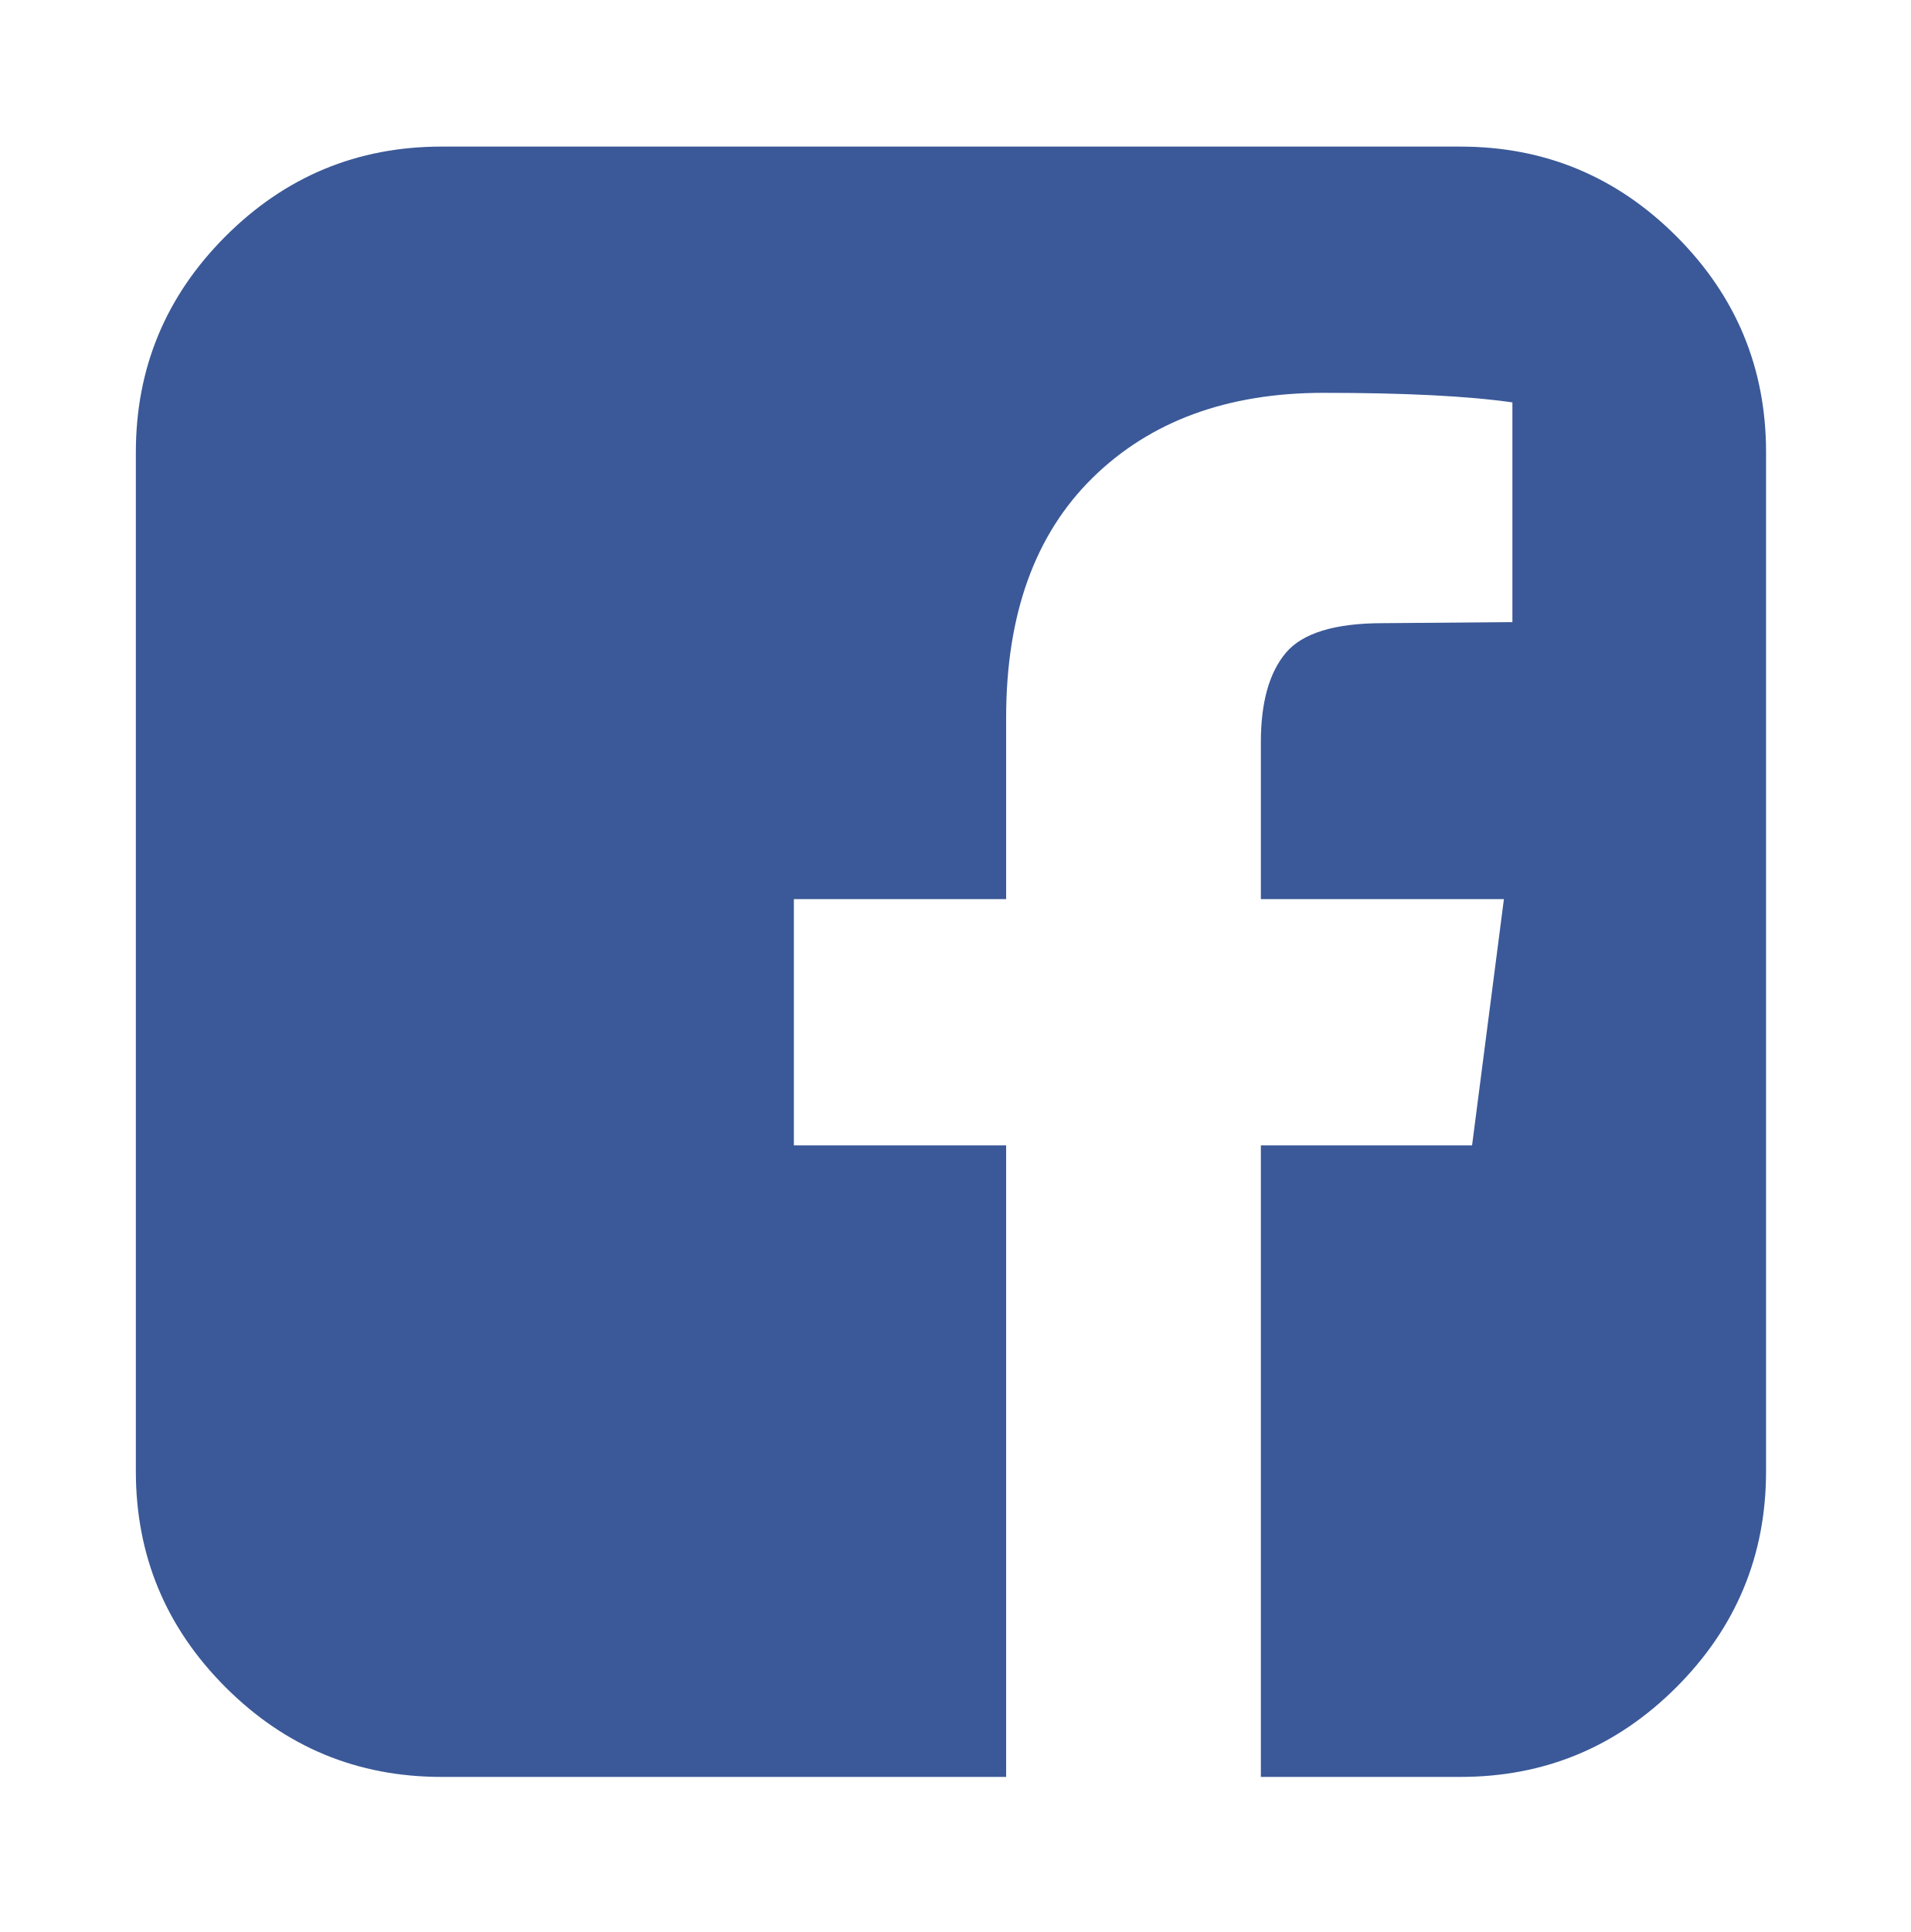
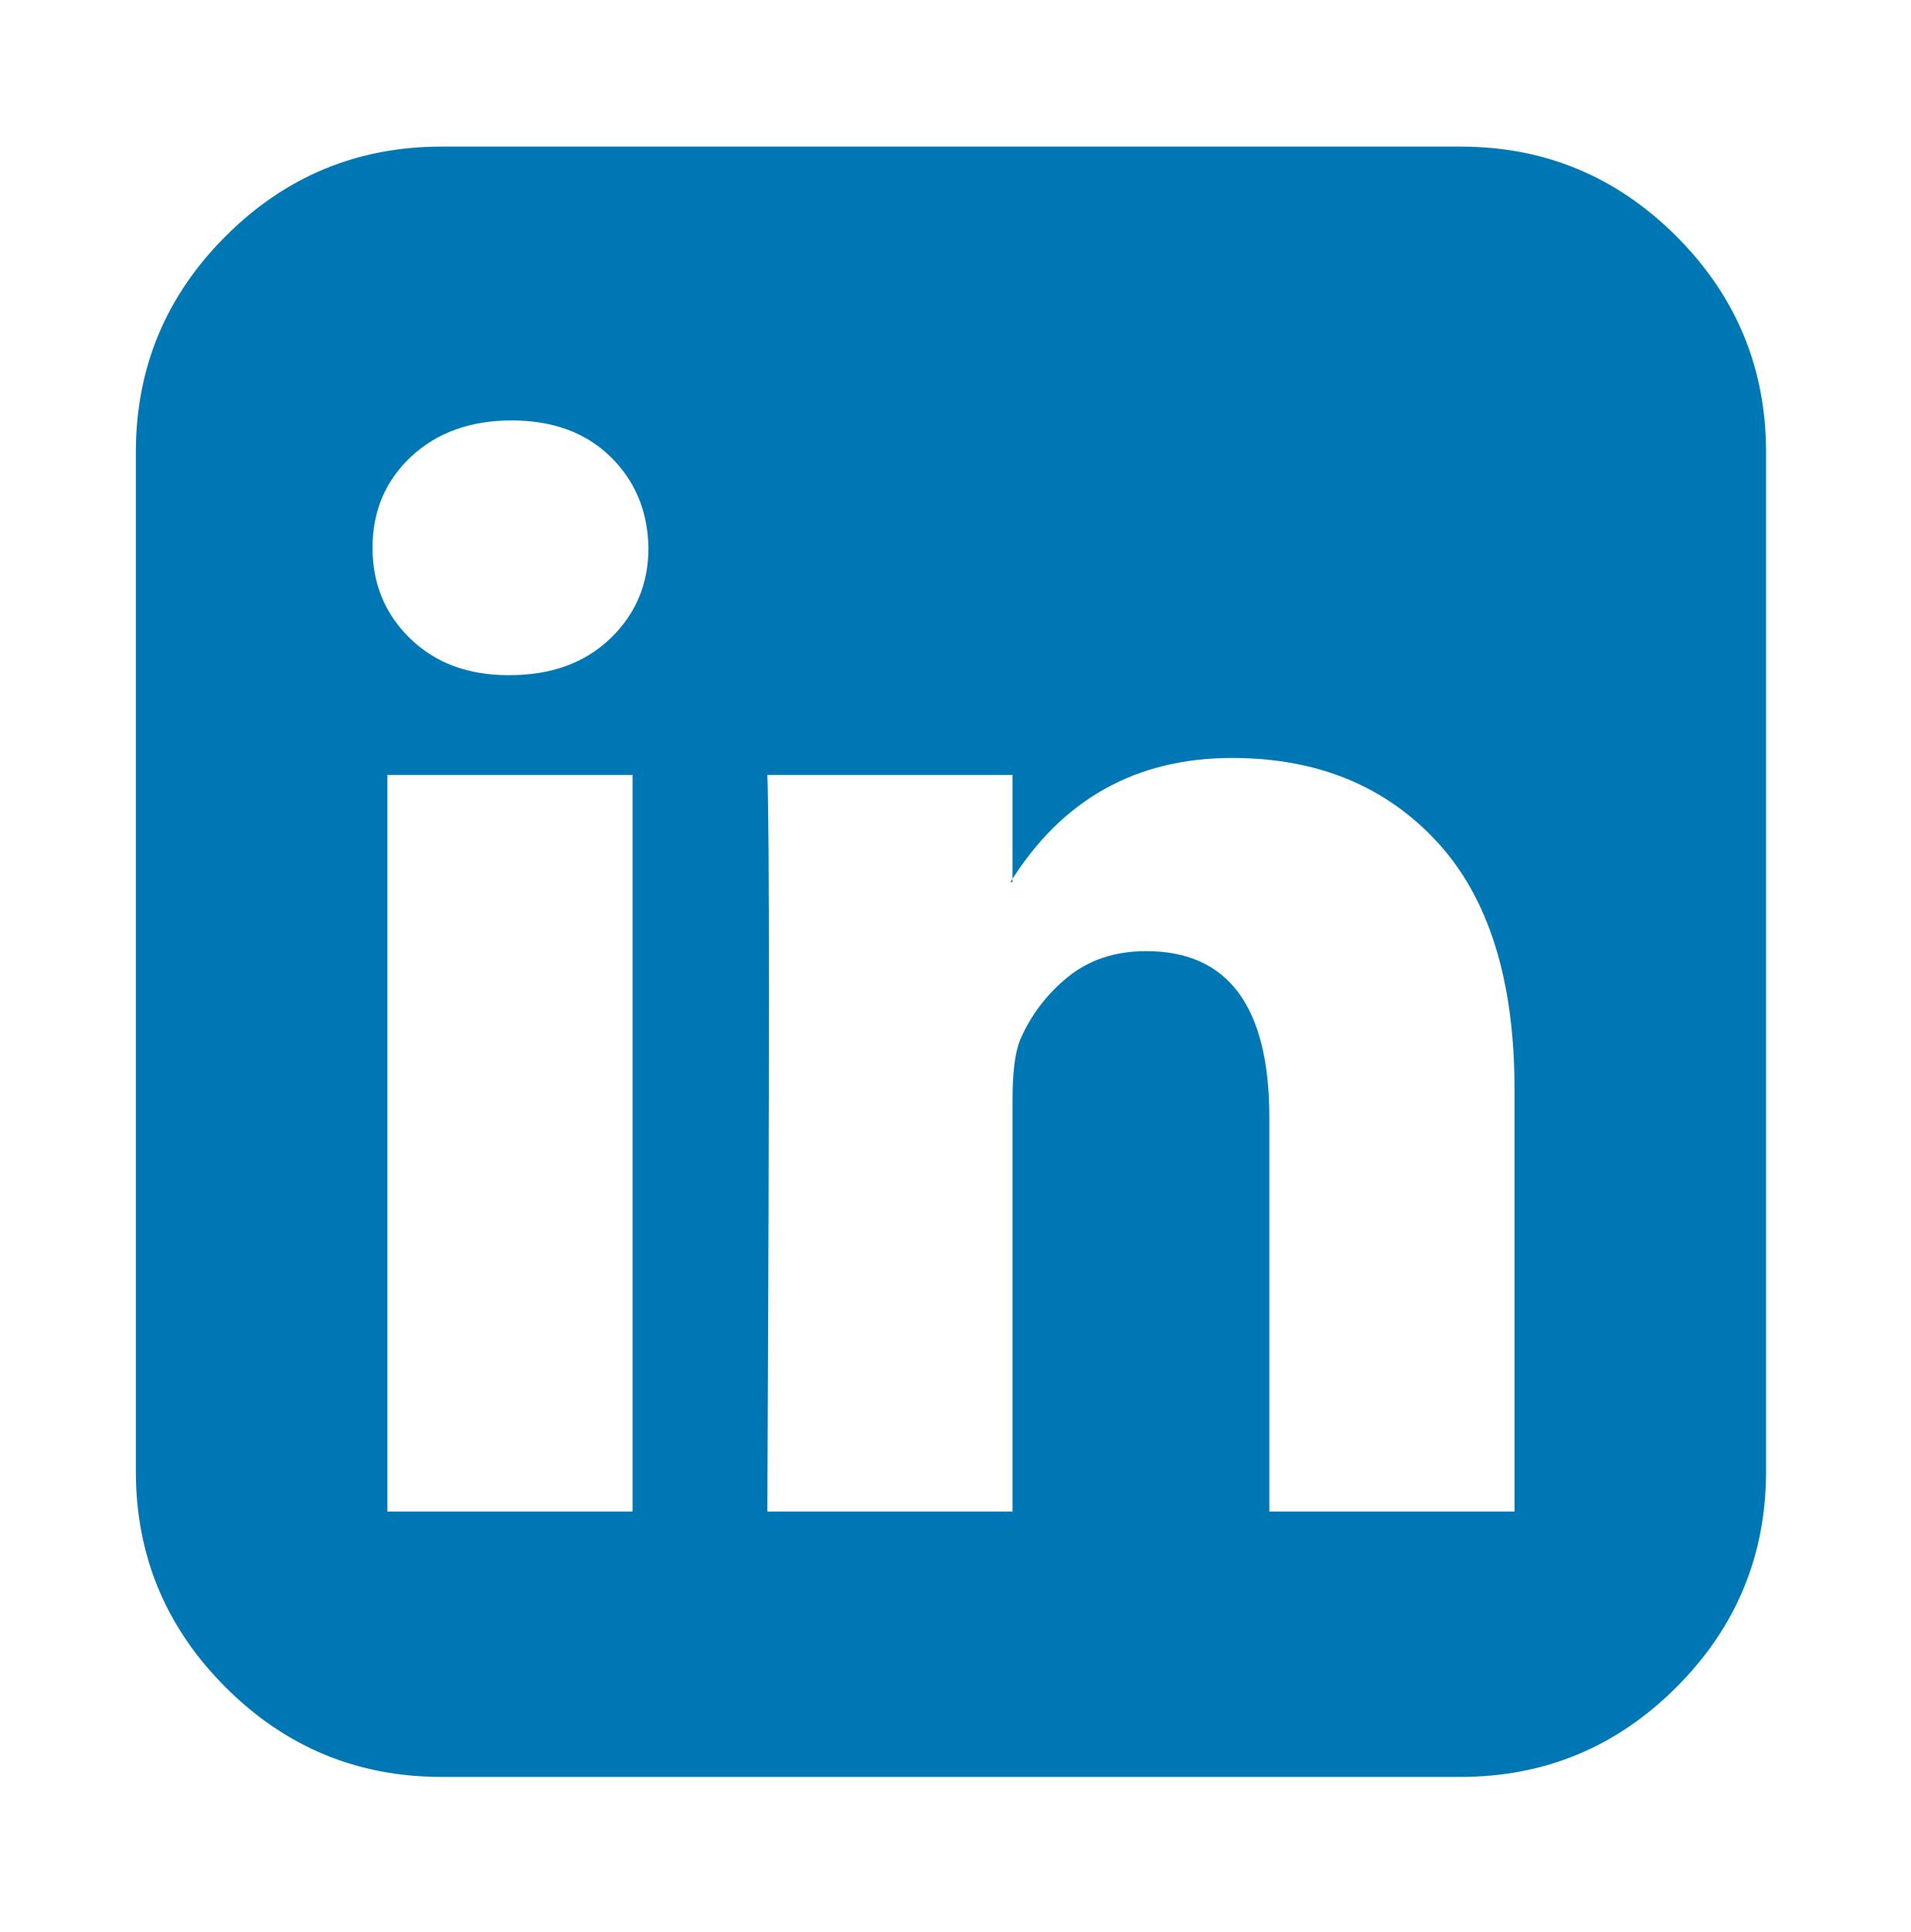
<svg xmlns="http://www.w3.org/2000/svg" width="89" height="90" viewBox="0 0 90 90">
  <g transform="scale(.05)">
-     <path fill="#3b5998" d="M1376 128q119 0 203.5 84.5t84.5 203.5v960q0 119-84.5 203.5t-203.5 84.5h-188v-595h199l30-232h-229v-148q0-56 23.5-84t91.5-28l122-1v-207q-63-9-178-9-136 0-217.5 80t-81.5 226v171h-200v232h200v595h-532q-119 0-203.5-84.5t-84.5-203.5v-960q0-119 84.5-203.5t203.5-84.5h960z" />
+     <path fill="#0077b5" d="M365 1414h231v-694h-231v694zm246-908q-1-52-36-86t-93-34-94.5 34-36.5 86q0 51 35.5 85.5t92.5 34.5h1q59 0 95-34.5t36-85.5zm585 908h231v-398q0-154-73-233t-193-79q-136 0-209 117h2v-101h-231q3 66 0 694h231v-388q0-38 7-56 15-35 45-59.5t74-24.5q116 0 116 157v371zm468-998v960q0 119-84.5 203.5t-203.5 84.5h-960q-119 0-203.5-84.5t-84.5-203.5v-960q0-119 84.5-203.5t203.5-84.5h960q119 0 203.5 84.5t84.5 203.5z" />
  </g>
</svg>
